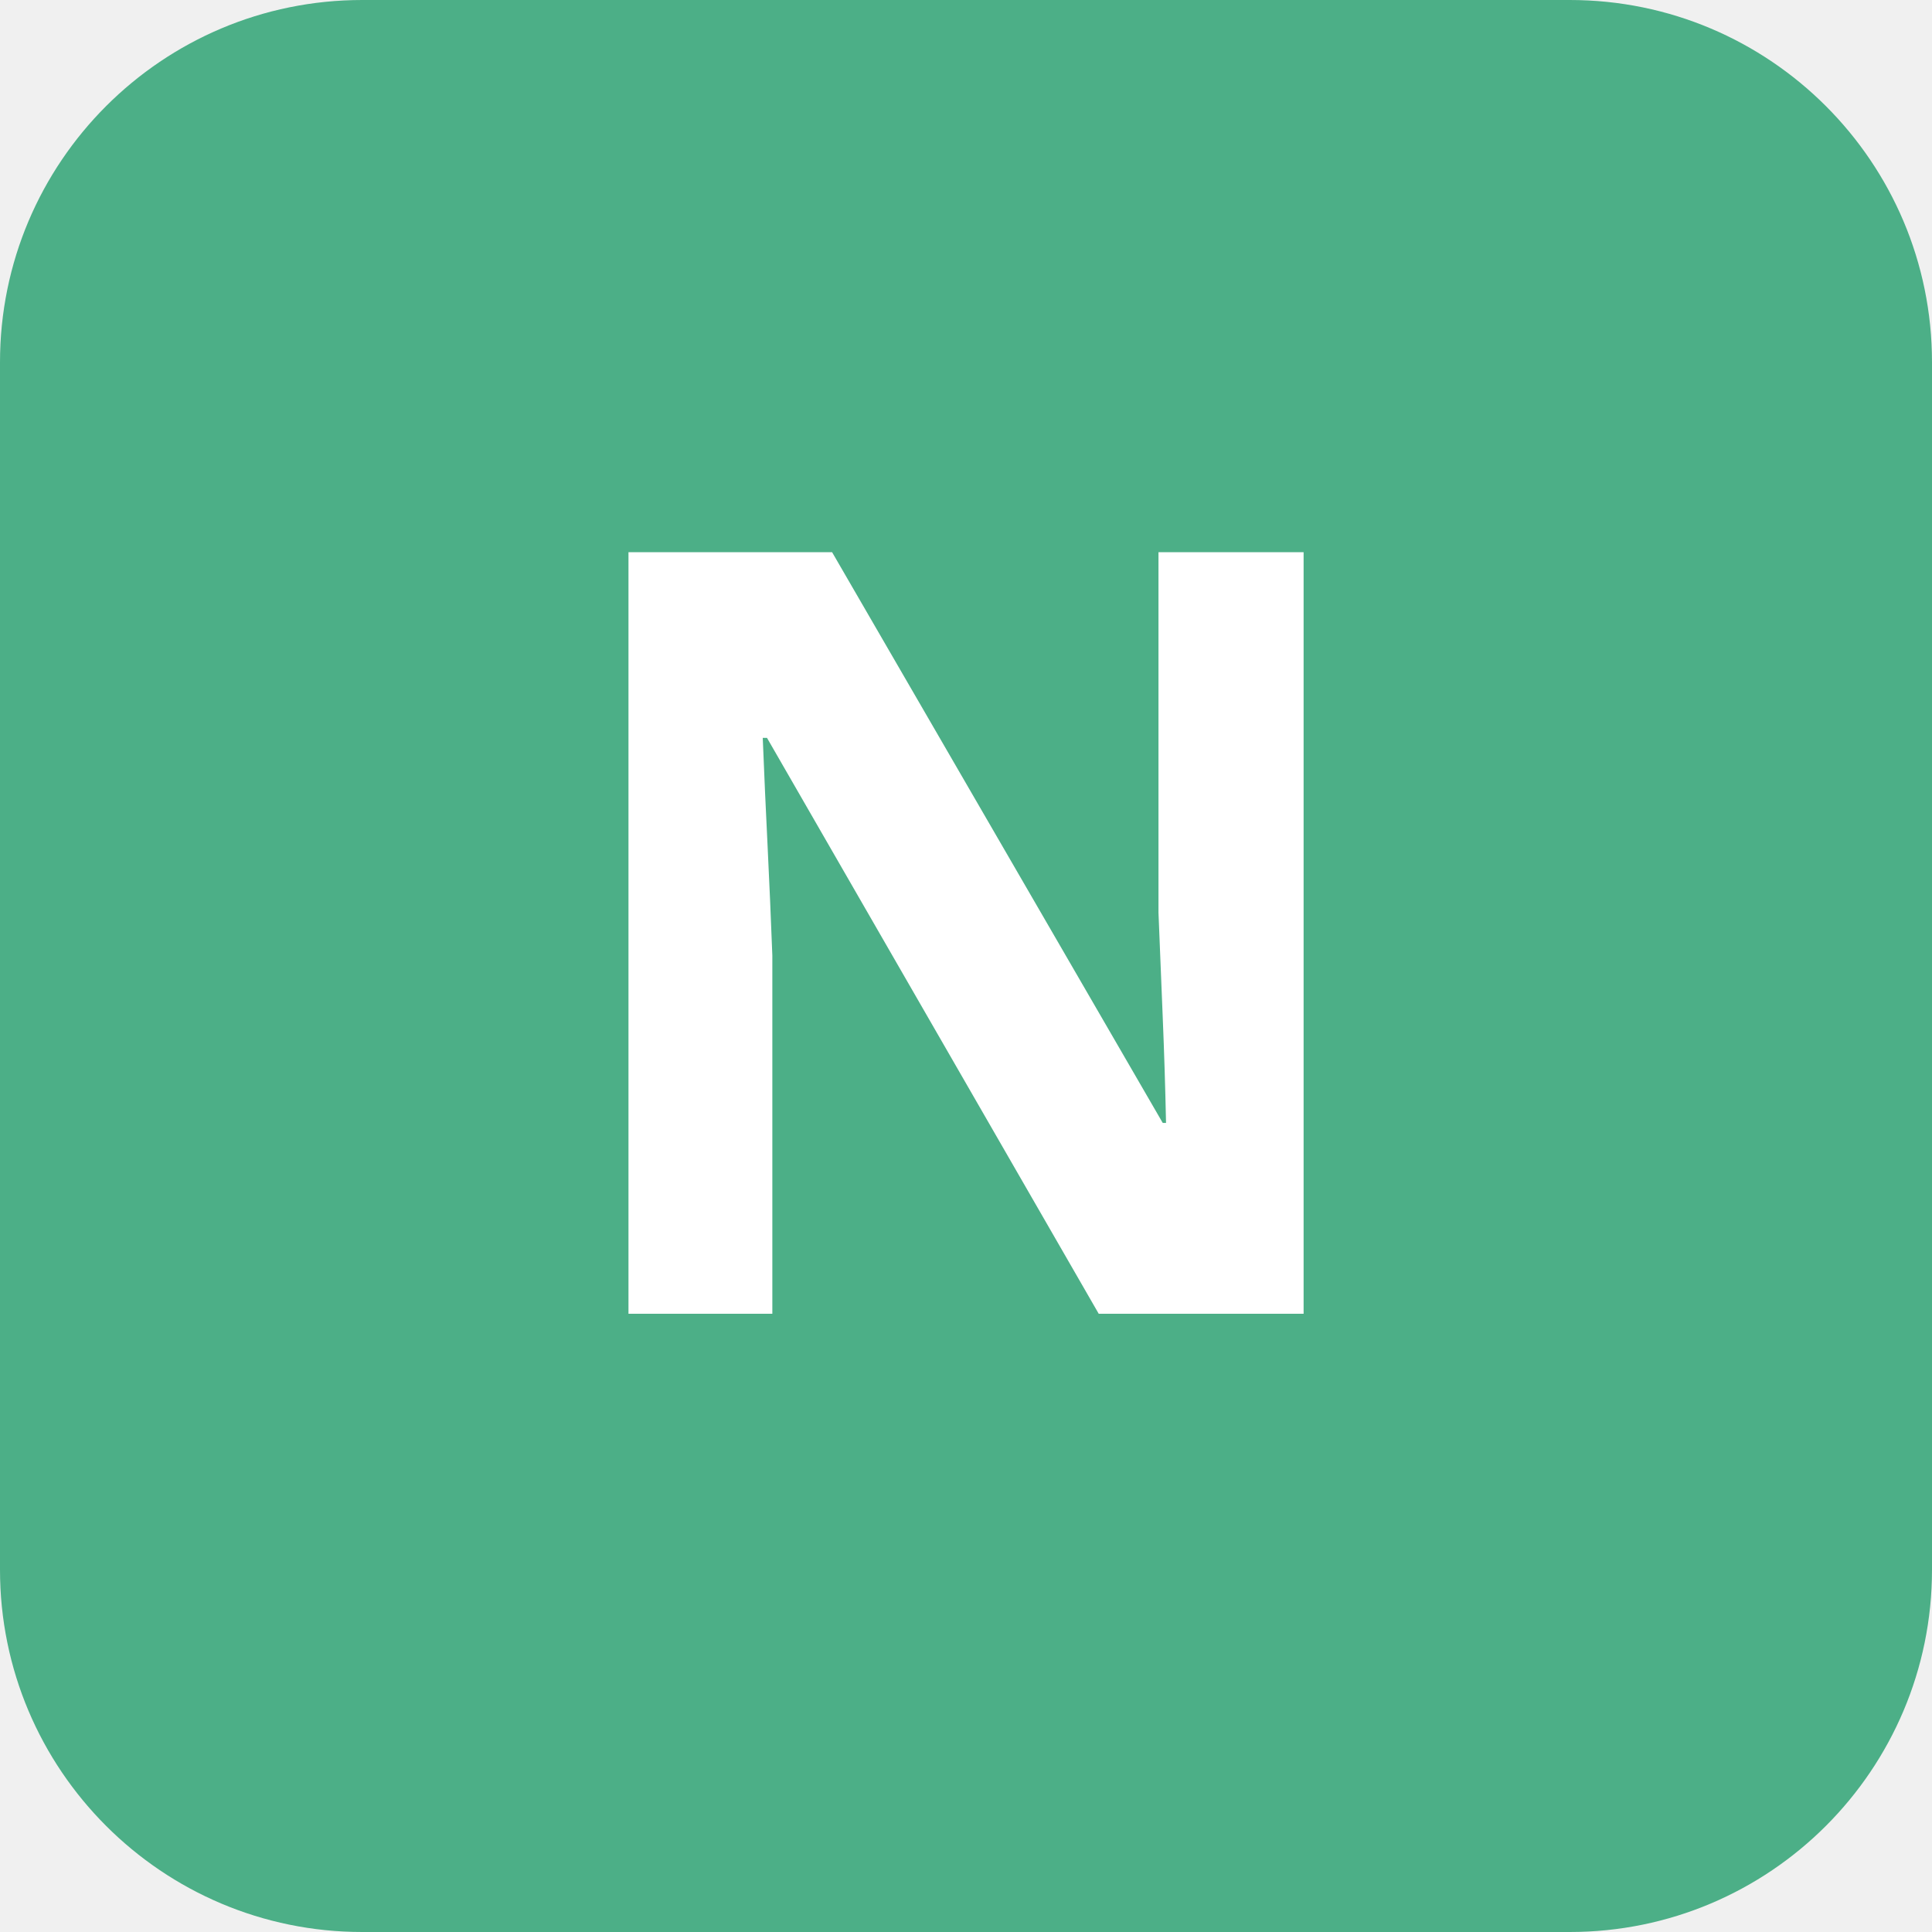
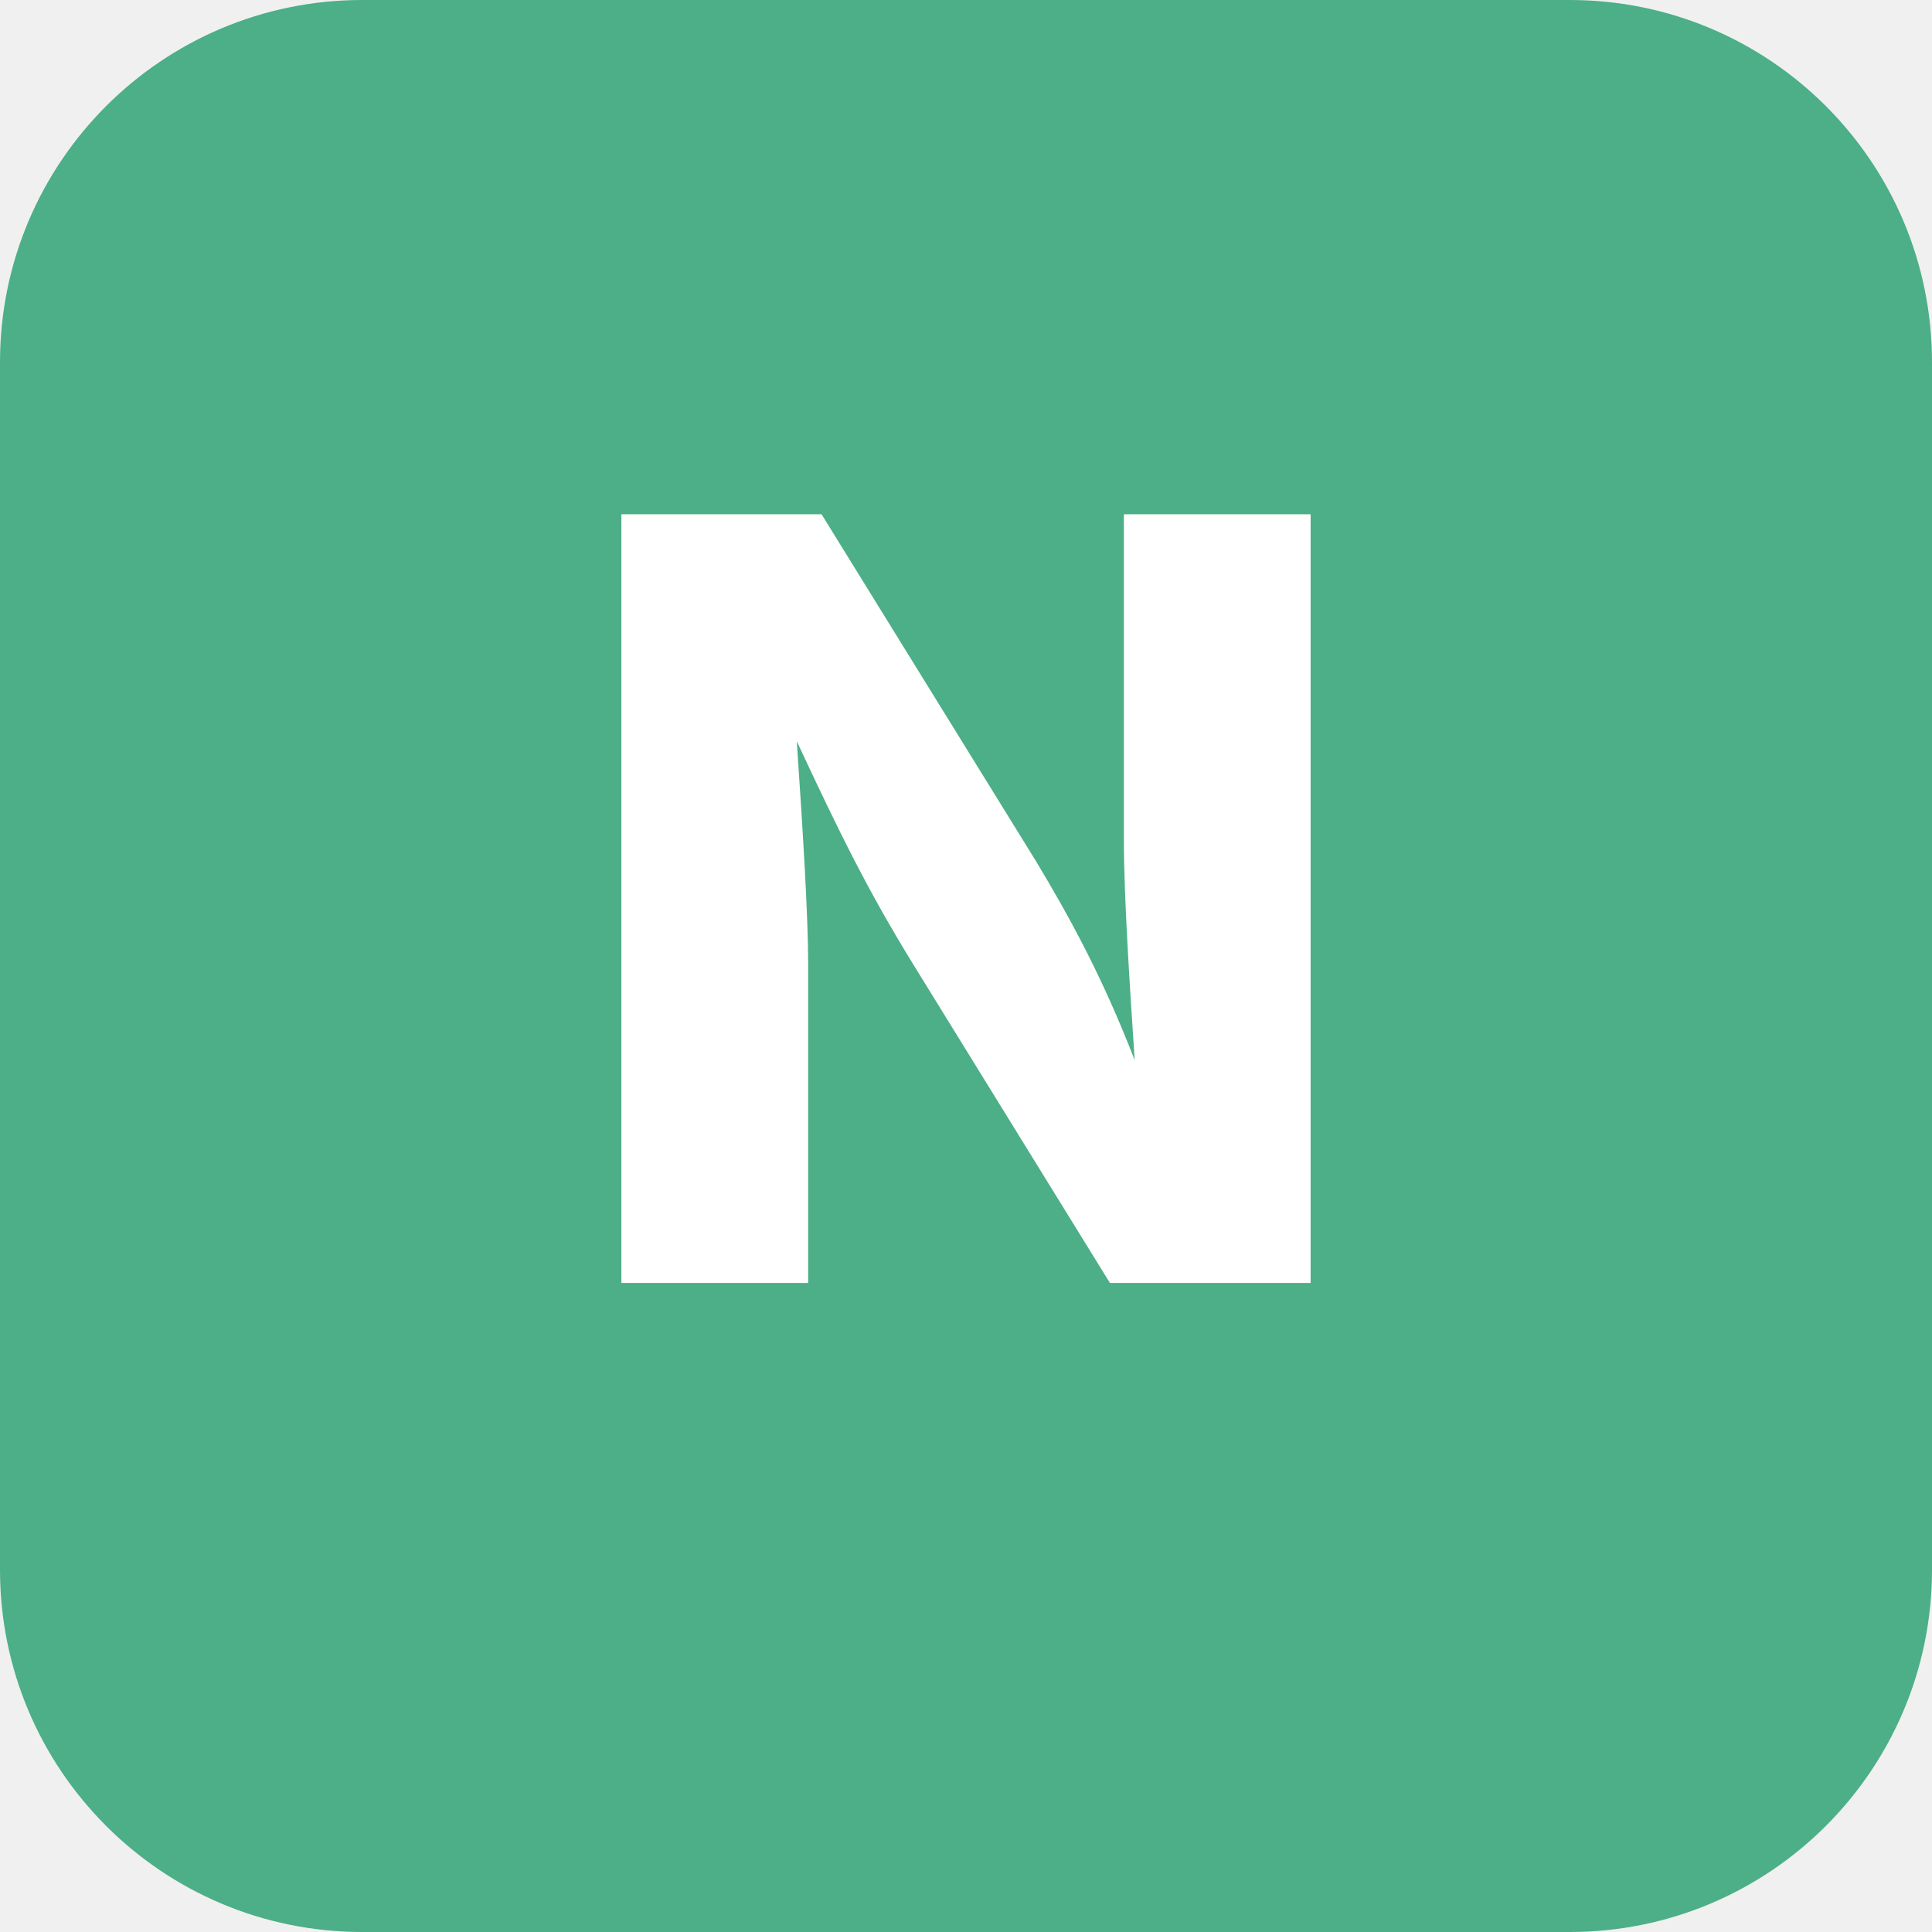
- <svg xmlns="http://www.w3.org/2000/svg" viewBox="0 0 192 192">
-   <rect width="192" height="192" rx="36" fill="#4CAF87" />
-   <text x="96" y="130.56" font-family="sans-serif" font-size="106" font-weight="800" text-anchor="middle" fill="white">N</text>
+ <svg xmlns="http://www.w3.org/2000/svg" viewBox="0 0 512 512">
+   <rect width="512" height="512" rx="96" fill="#4CAF87" />
+   <text x="256" y="340" font-family="-apple-system,BlinkMacSystemFont,sans-serif" font-size="280" font-weight="800" text-anchor="middle" fill="white">N</text>
</svg>
